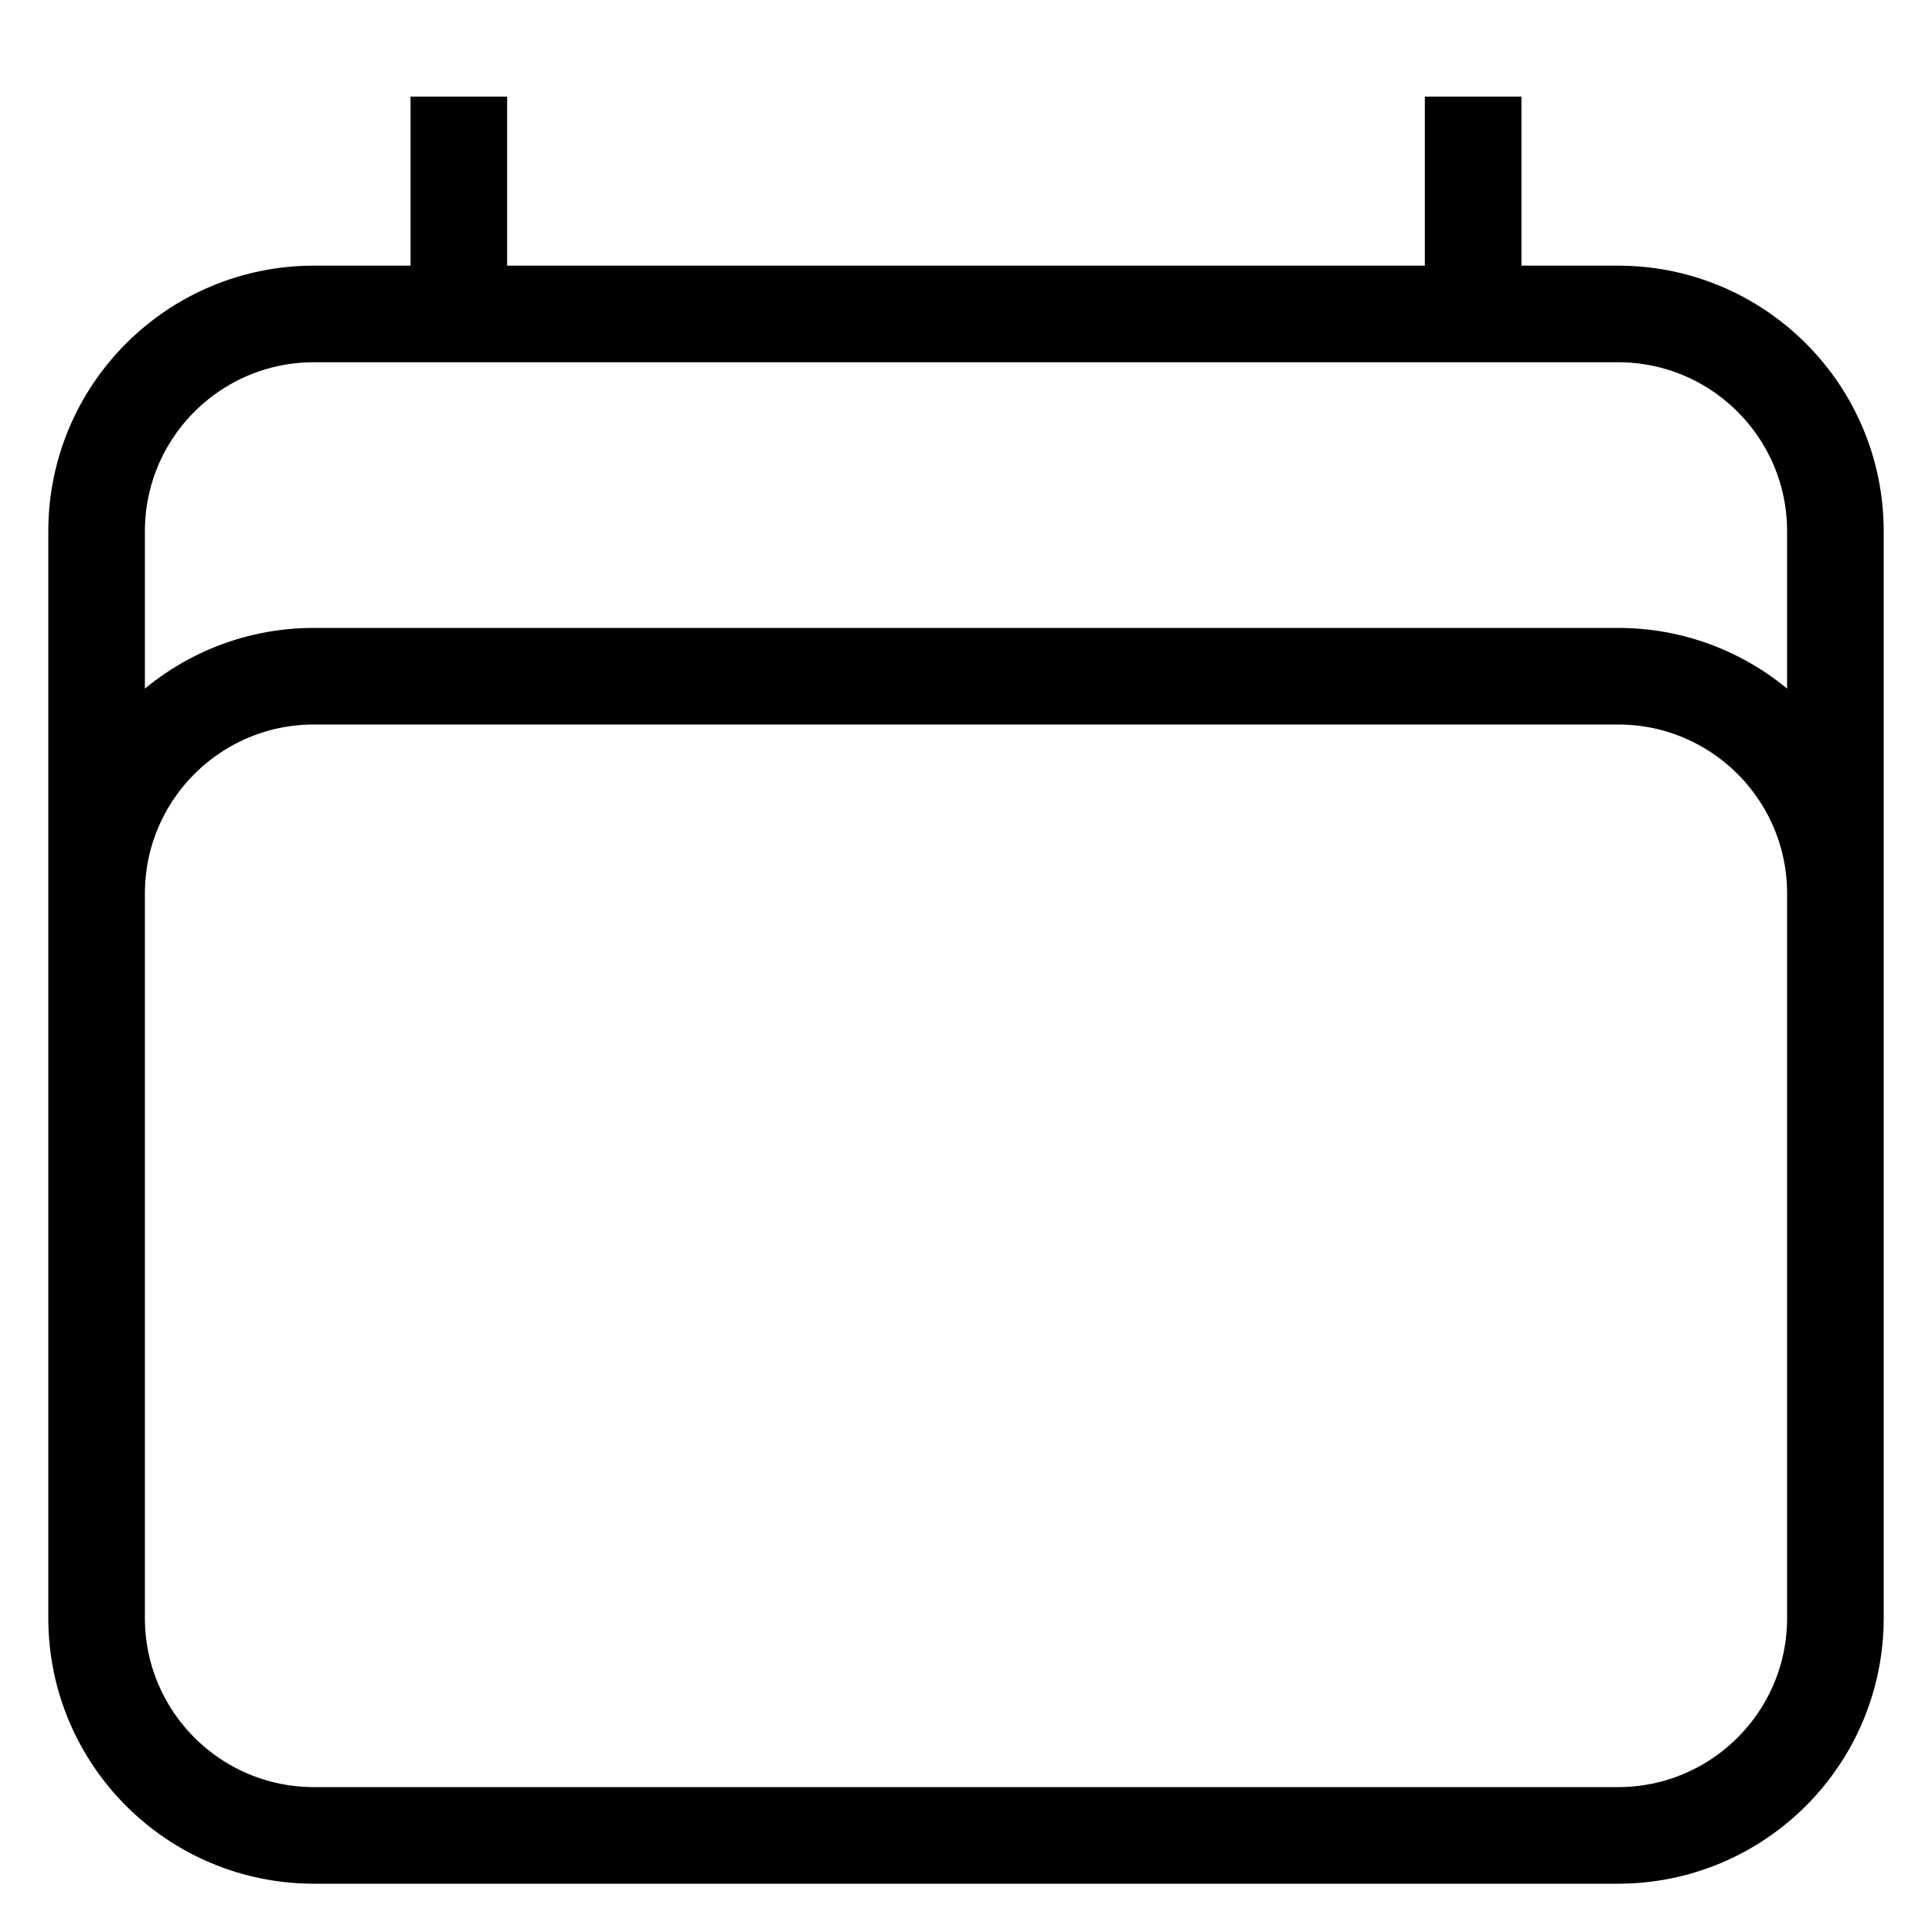
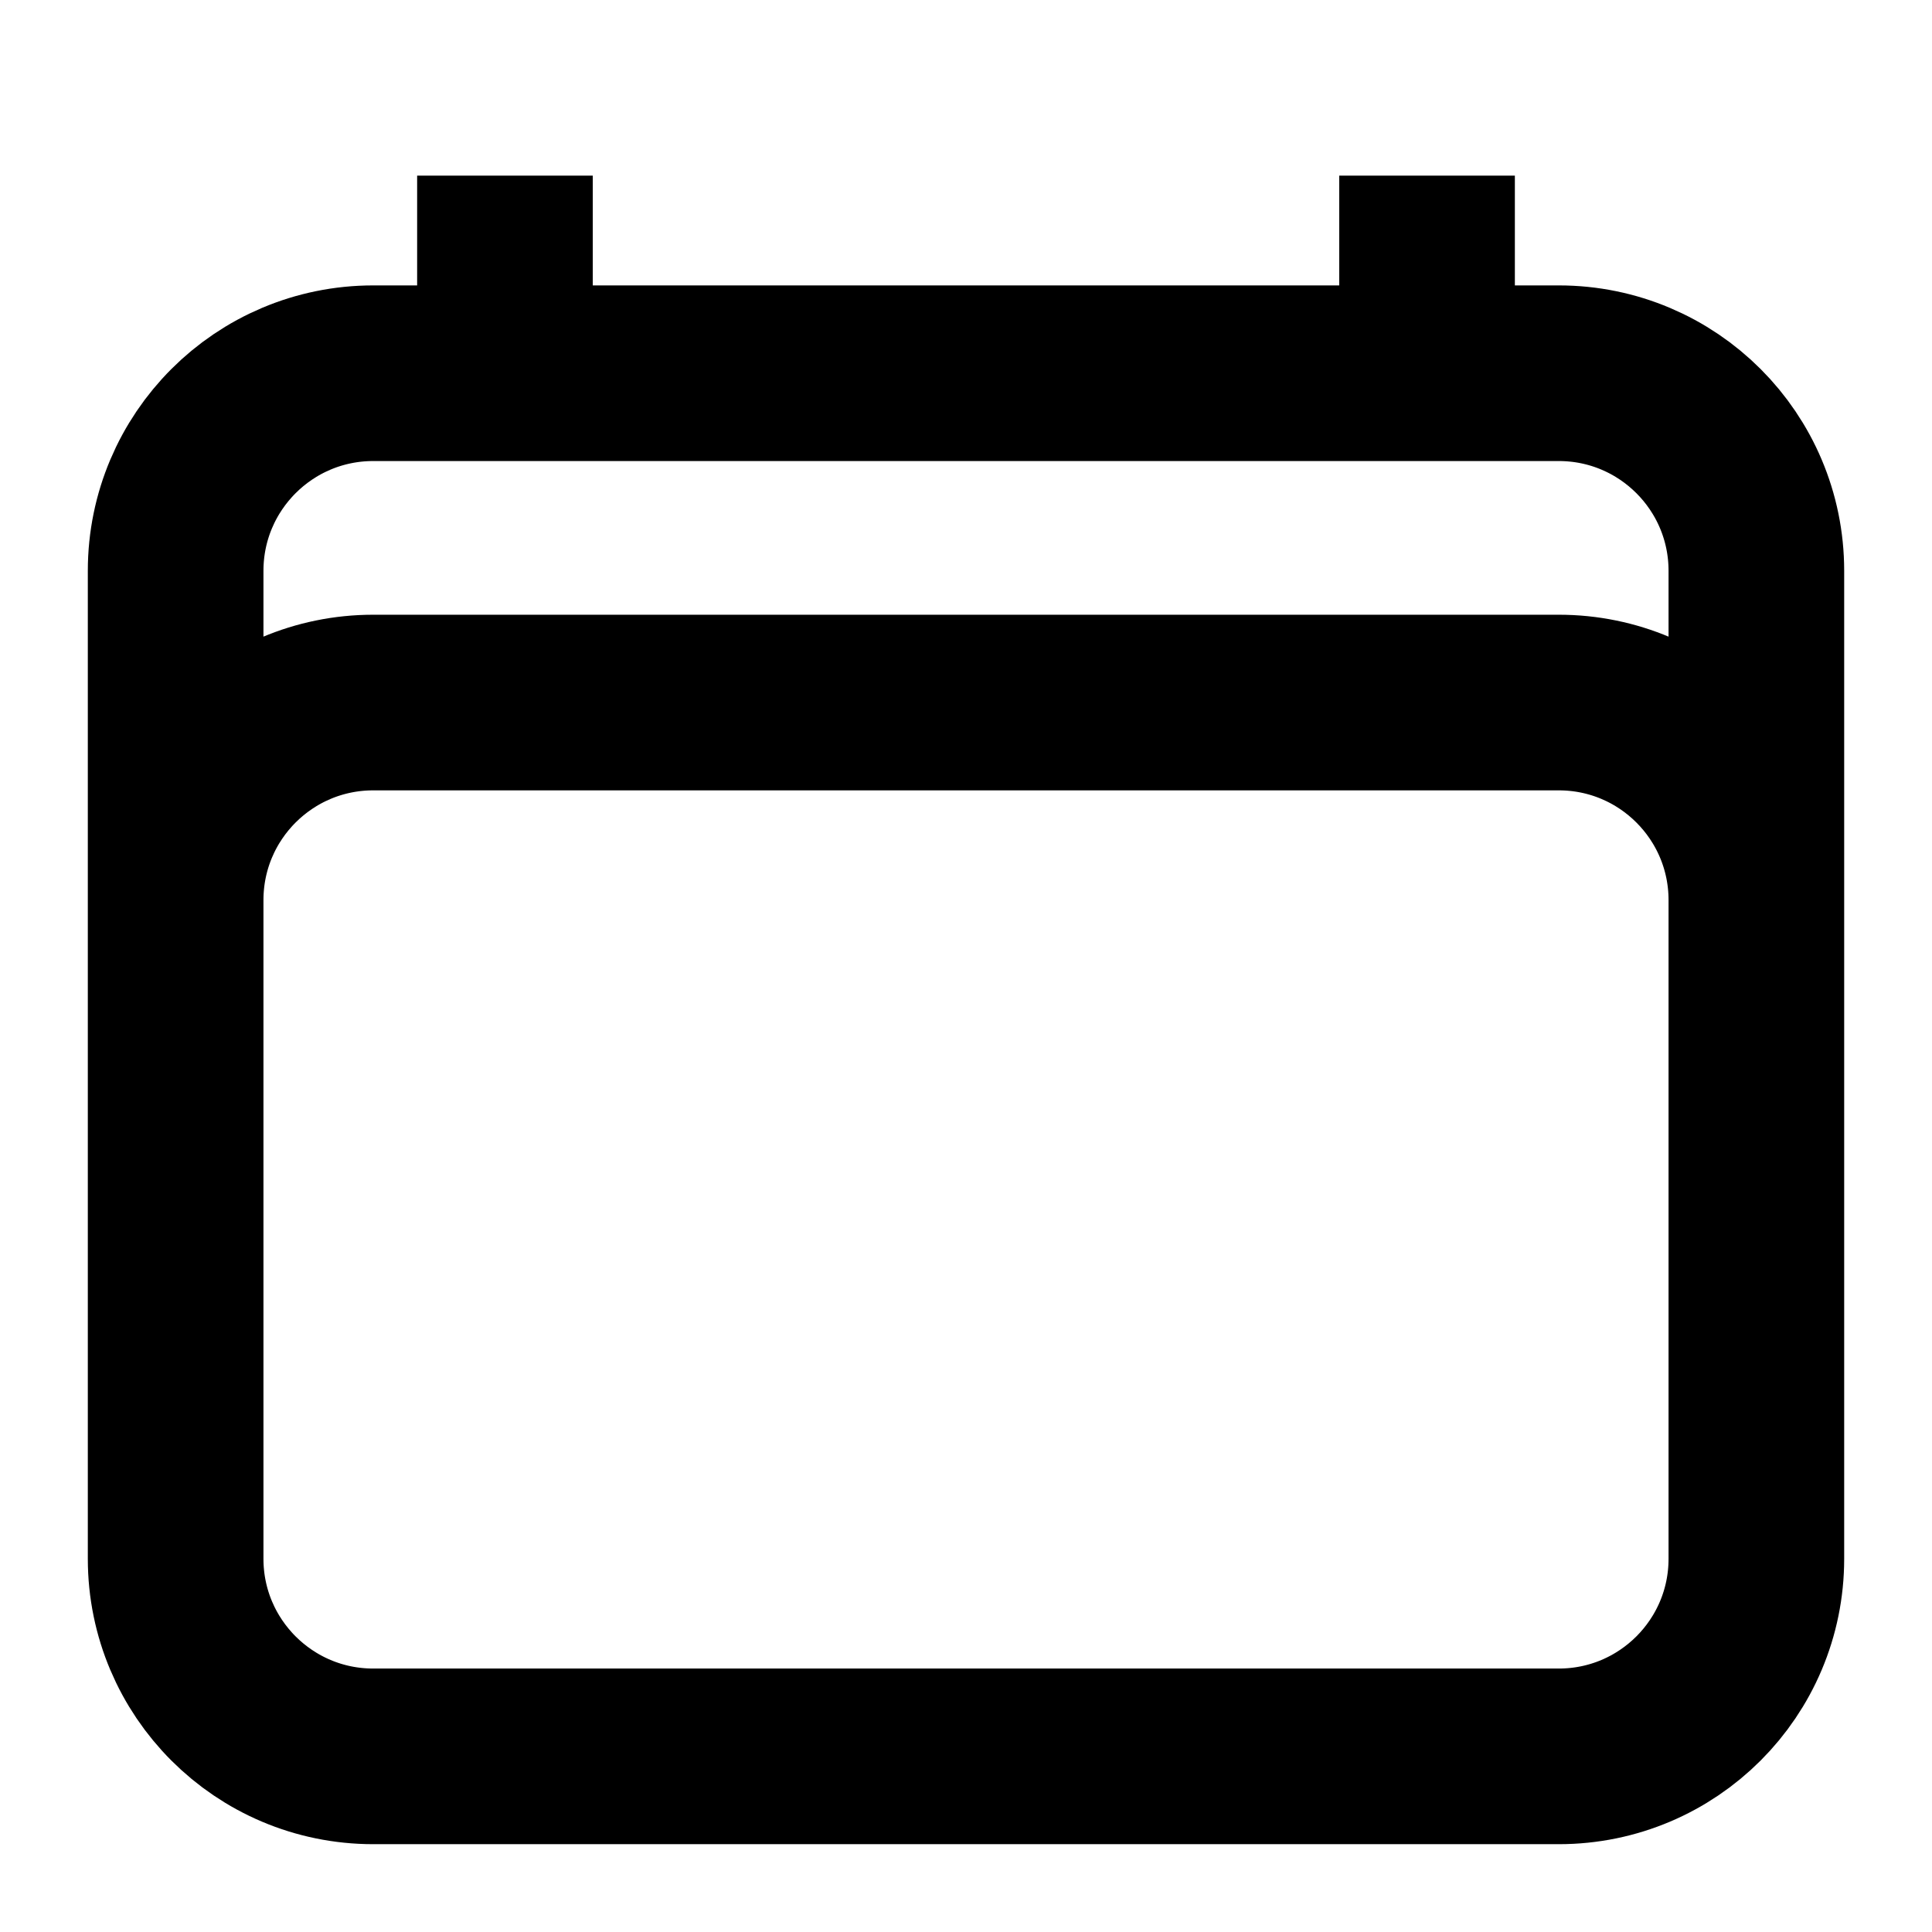
- <svg xmlns="http://www.w3.org/2000/svg" viewBox="2 2 20 20">
-   <path d="M6.75 3v2.25M17.25 3v2.25M3 18.75V7.5a2.25 2.25 0 012.25-2.25h13.5A2.25 2.25 0 0121 7.5v11.25m-18 0A2.25 2.25 0 005.25 21h13.5A2.25 2.25 0 0021 18.75m-18 0v-7.5A2.25 2.25 0 015.25 9h13.5A2.25 2.25 0 0121 11.25v7.5" stroke="#000000" stroke-width="1" fill="none" />
+ <svg xmlns="http://www.w3.org/2000/svg" viewBox="1 1 22 22">
+   <path d="M6.75 3v2.25M17.25 3v2.25M3 18.75V7.5a2.25 2.25 0 012.25-2.25h13.5A2.25 2.25 0 0121 7.5v11.25m-18 0A2.25 2.25 0 005.25 21h13.5A2.25 2.25 0 0021 18.75m-18 0v-7.5A2.25 2.25 0 015.25 9h13.5A2.25 2.25 0 0121 11.25v7.5" stroke="#000000" stroke-width="2" fill="none" />
</svg>
